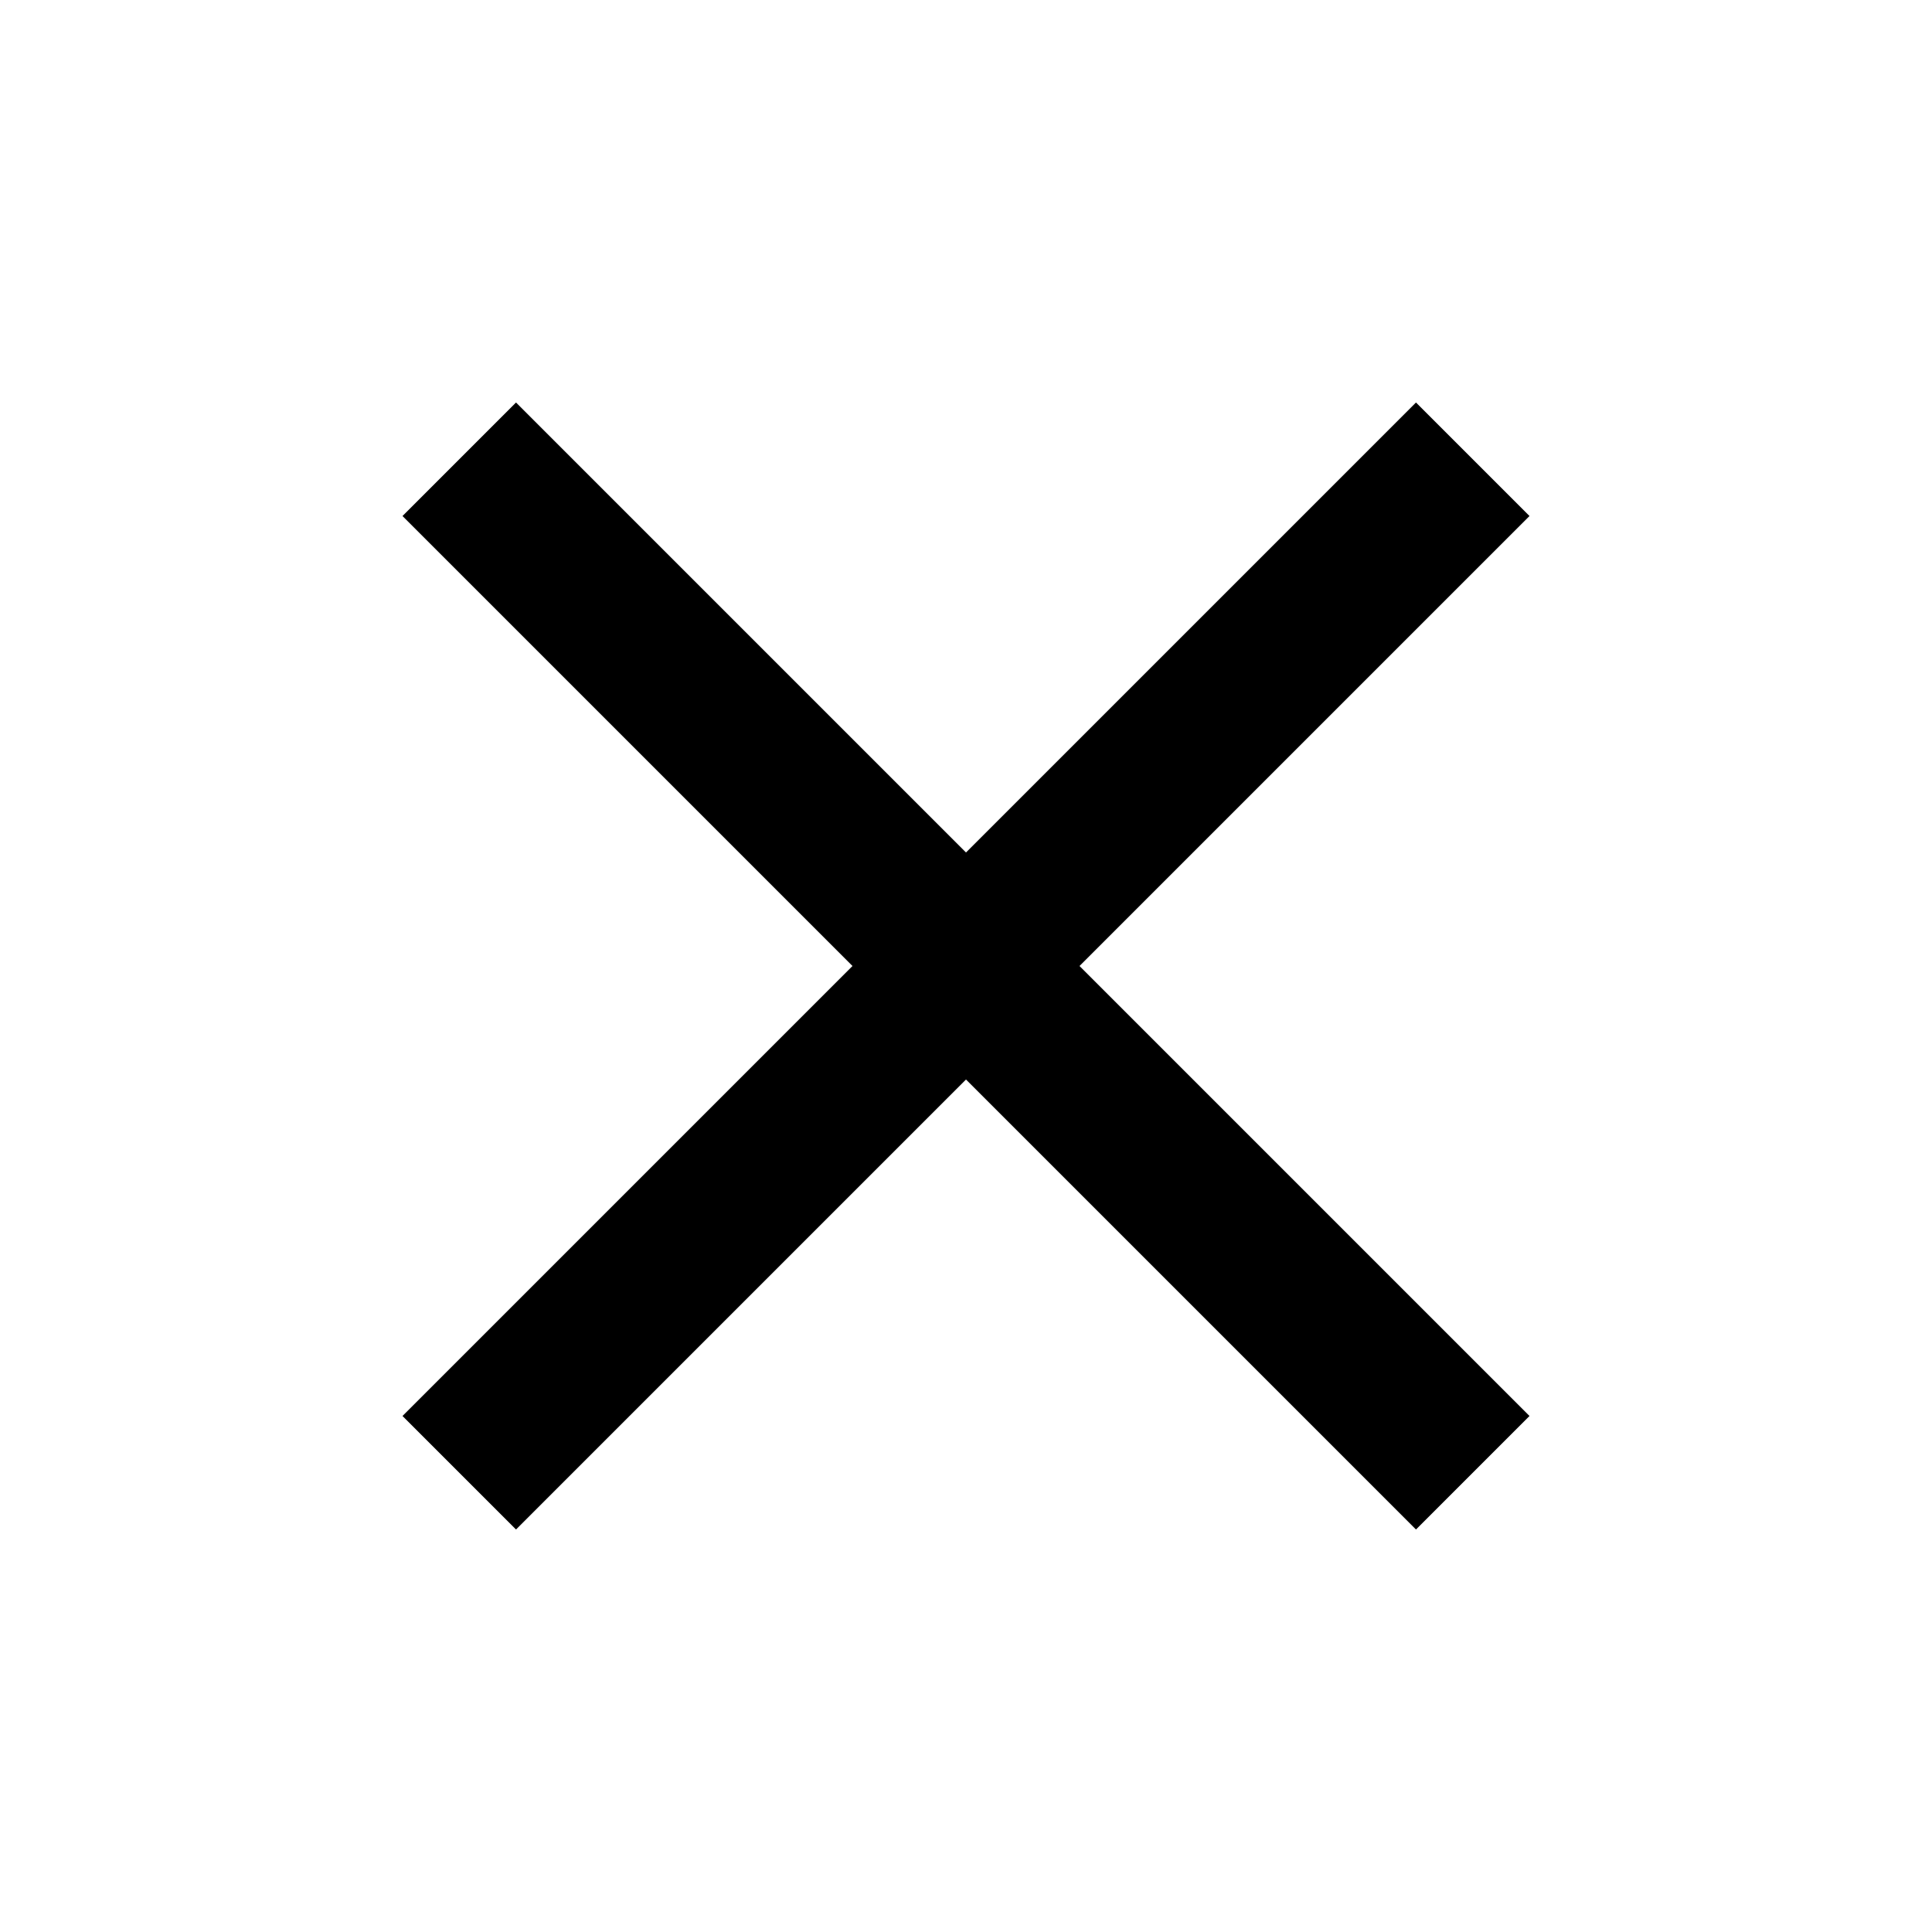
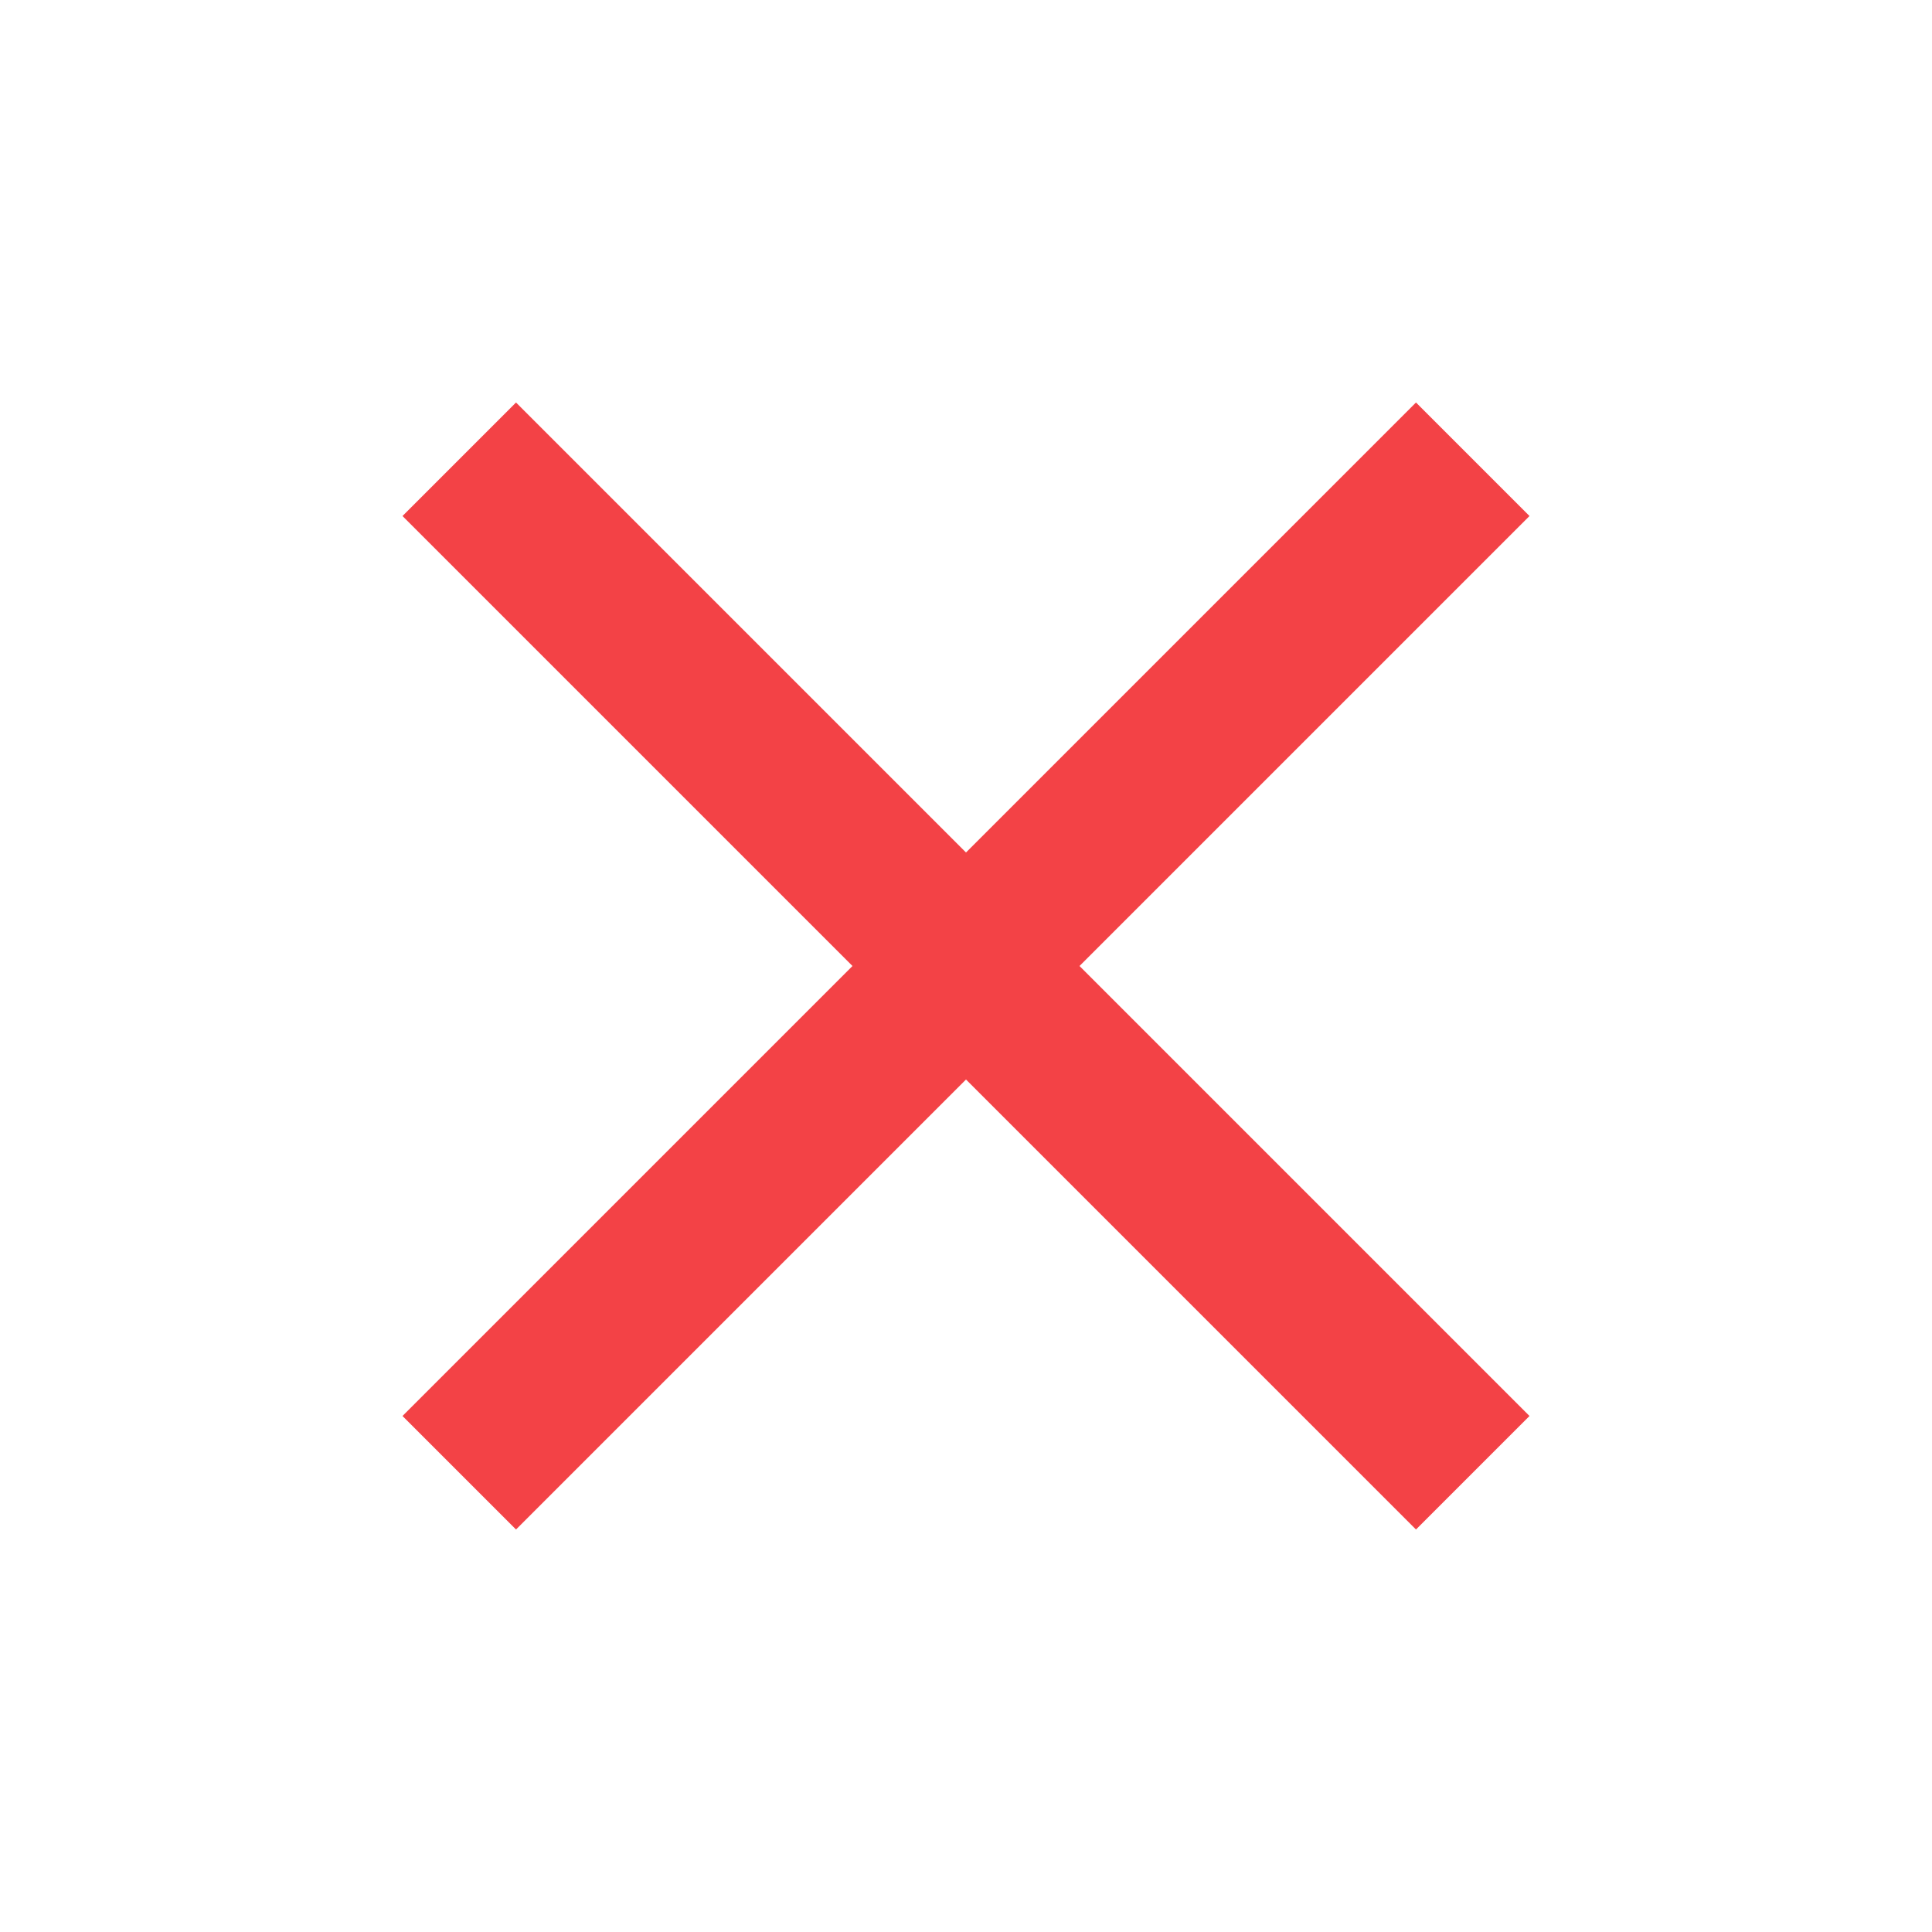
- <svg xmlns="http://www.w3.org/2000/svg" height="24px" viewBox="0 0 24 24" width="24px" fill="#000000">
+ <svg xmlns="http://www.w3.org/2000/svg" height="24px" viewBox="0 0 24 24" width="24px" fill="#f34246">
  <path d="M0 0h24v24H0V0z" fill="none" />
  <path d="M19 6.41L17.59 5 12 10.59 6.41 5 5 6.41 10.59 12 5 17.59 6.41 19 12 13.41 17.59 19 19 17.59 13.41 12 19 6.41z" />
</svg>
